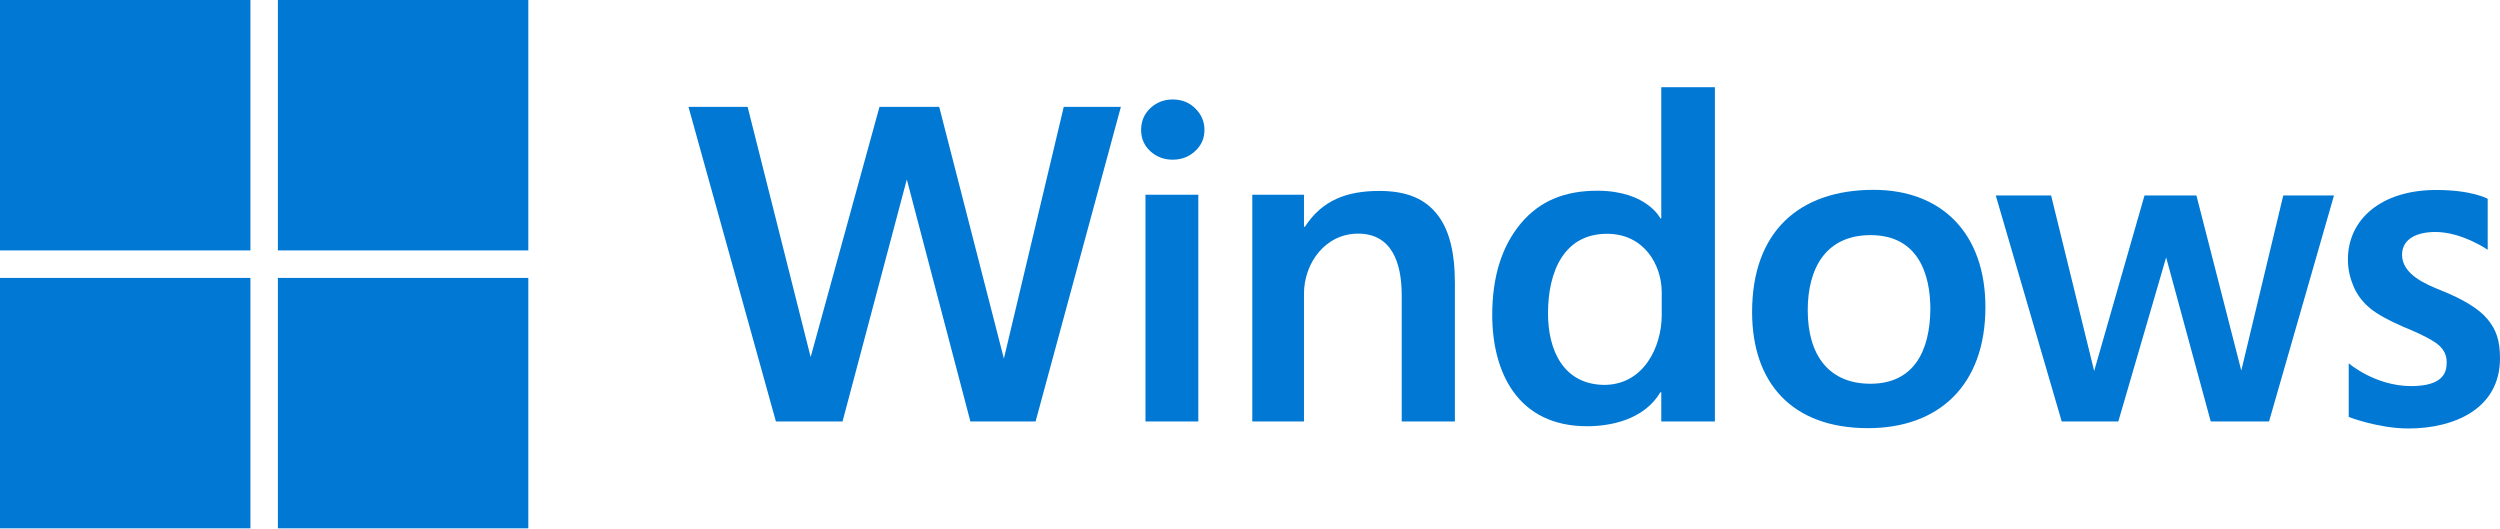
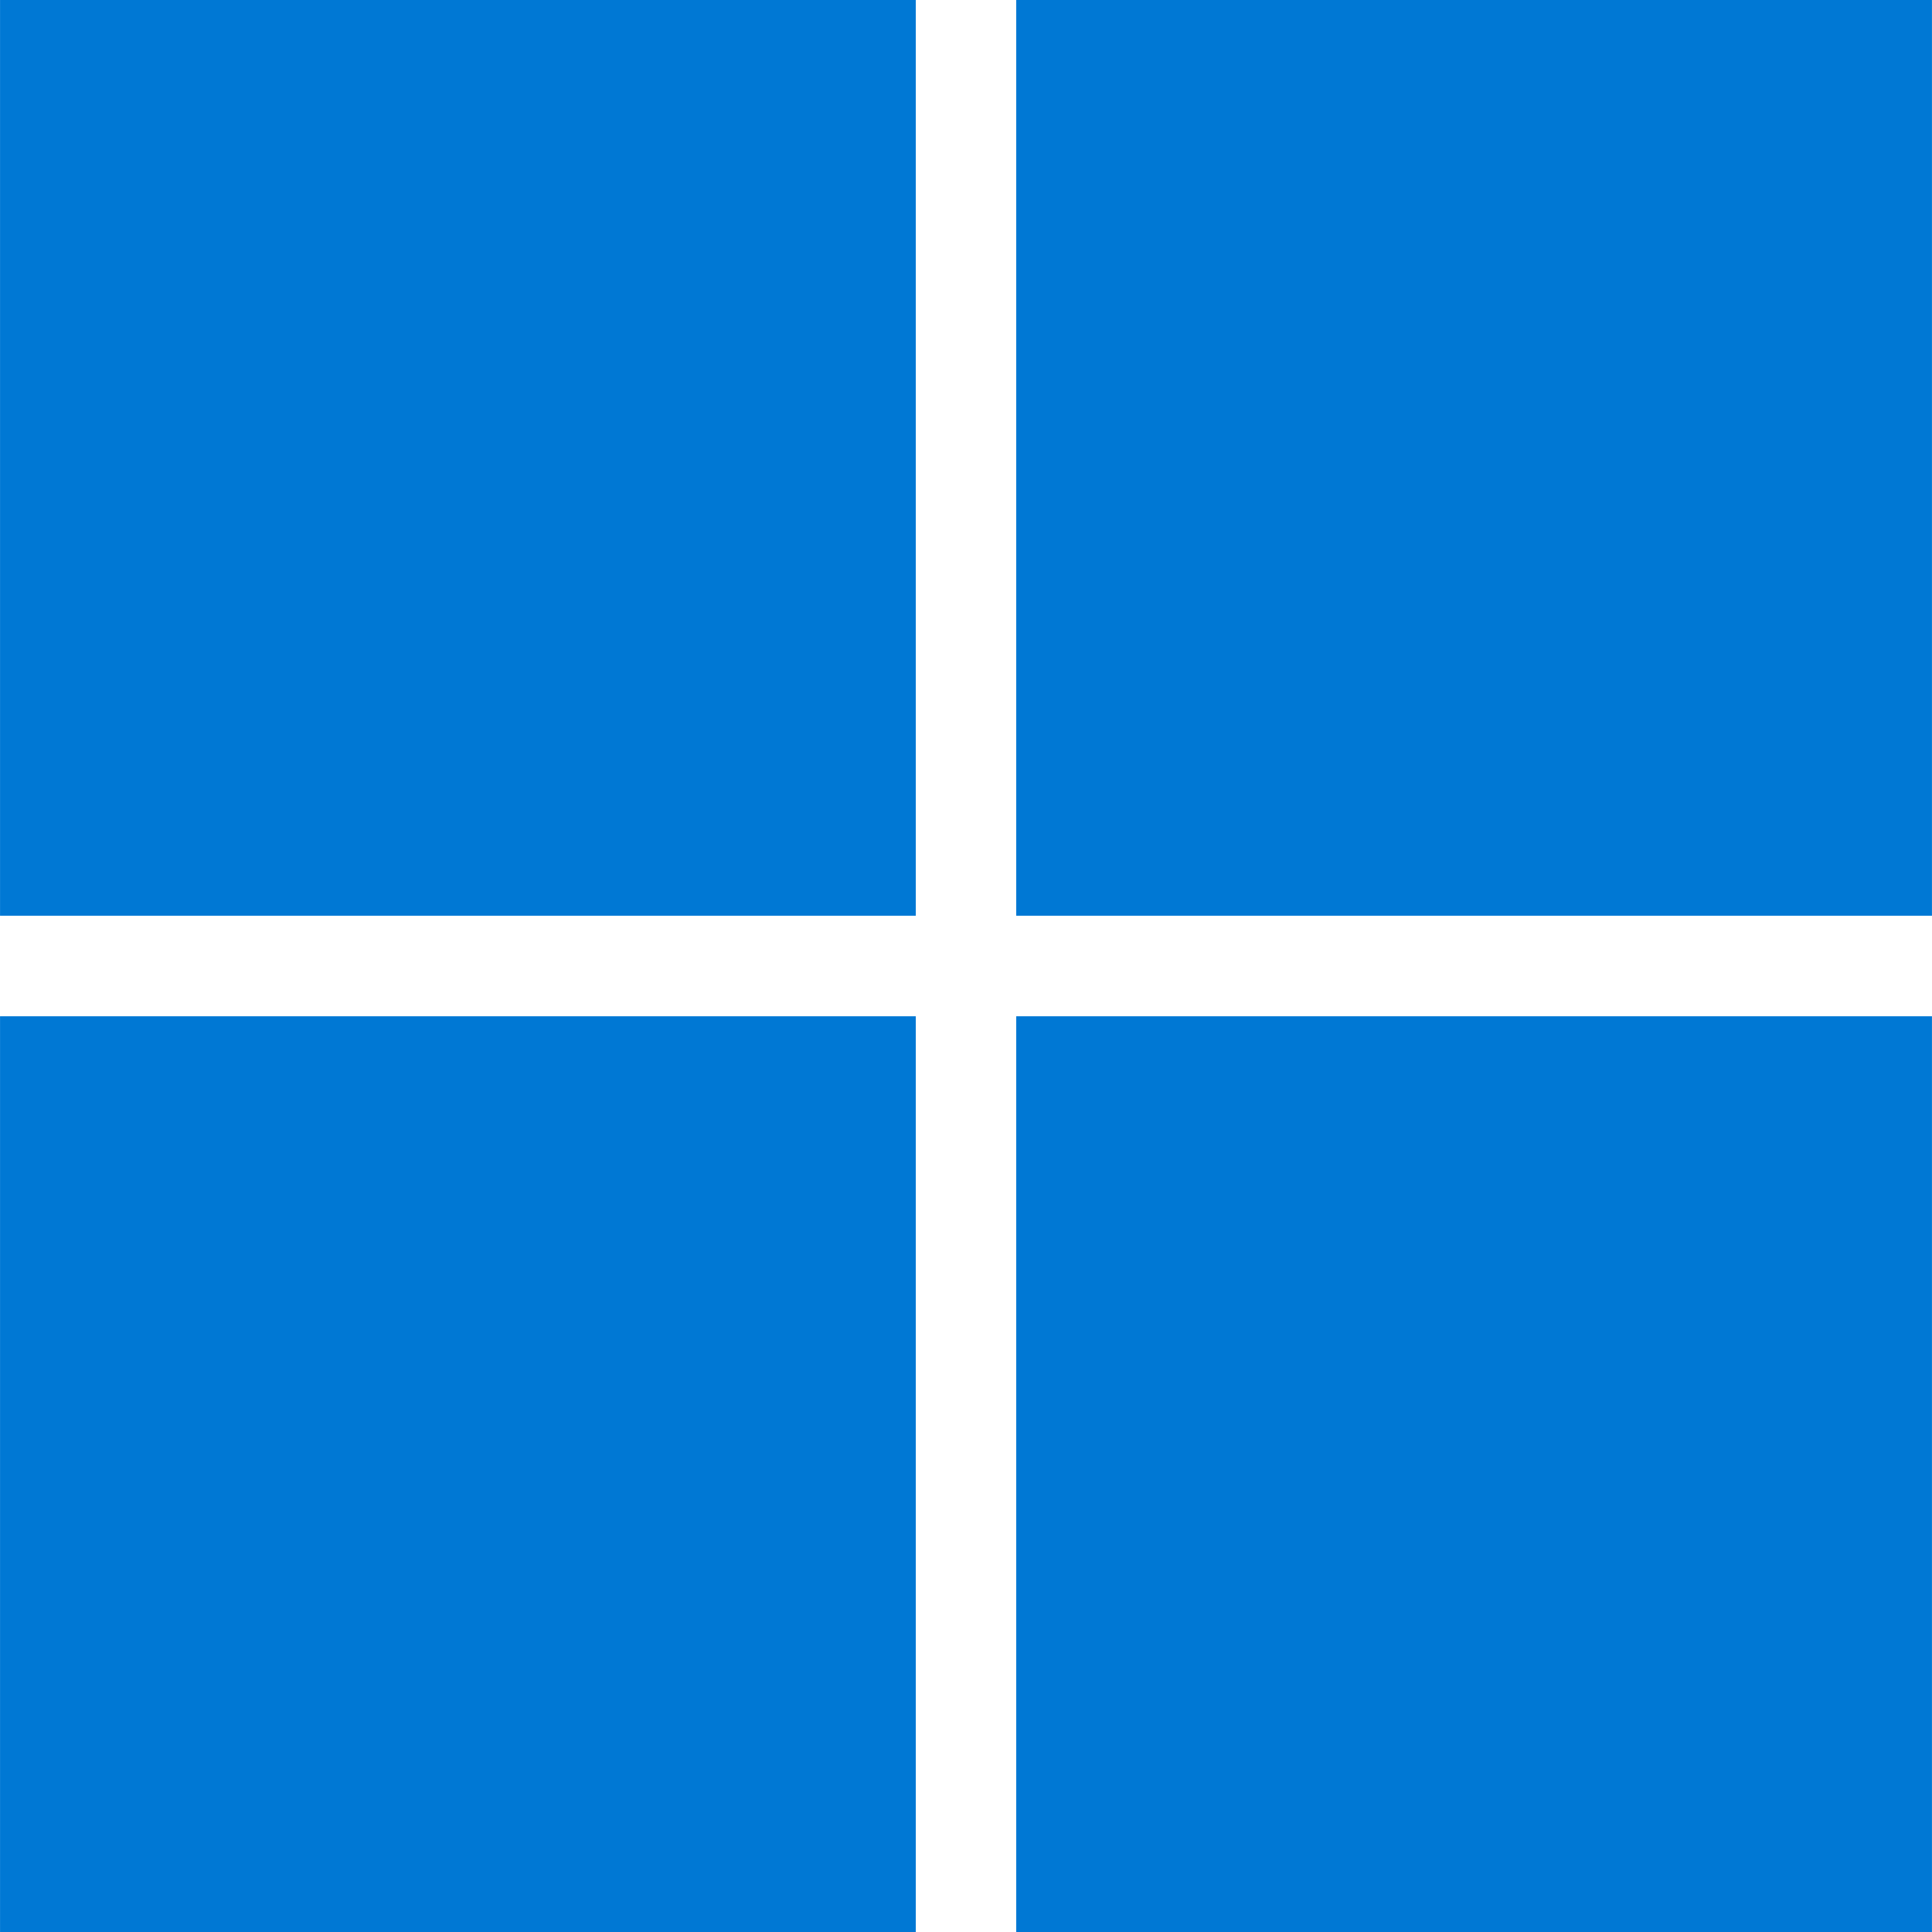
- <svg xmlns="http://www.w3.org/2000/svg" id="svg30" viewBox="0 0 230.665 48.747" version="1.1" height="184.243" width="871.816">
-   <defs id="defs34" />
-   <g transform="translate(1.2207031e-6,-1.1079971e-4)" id="g887">
-     <path style="fill:#0078d4" id="path2" d="M 95.55,38.885 H 89.534 L 83.668,16.557 77.738,38.885 H 71.59 L 63.524,9.863 h 5.456 l 5.816,23.085 6.35,-23.085 h 5.511 l 5.968,23.222 5.524,-23.222 h 5.269 z" />
-     <path style="fill:#0078d4" id="path4" d="m 111.13,11.986 c 0,0.785 -0.289,1.438 -0.867,1.962 -0.564,0.523 -1.253,0.785 -2.065,0.785 -0.812,0 -1.5,-0.262 -2.065,-0.785 -0.564,-0.523 -0.847,-1.177 -0.847,-1.962 0,-0.798 0.282,-1.466 0.847,-2.003 0.578,-0.537 1.266,-0.805 2.065,-0.805 0.84,0 1.535,0.275 2.085,0.826 0.564,0.551 0.847,1.211 0.847,1.982 z m -5.442,26.898 V 17.969 h 4.876 v 20.915 z" />
-     <path style="fill:#0078d4" id="path6" d="M 129.33,38.885 V 27.24 c 0,-3.051 -0.946,-5.683 -4.02,-5.683 -3.058,0 -4.997,2.753 -4.997,5.539 v 11.789 h -4.769 v -20.915 h 4.769 v 2.958 h 0.083 c 1.583,-2.451 3.868,-3.311 6.855,-3.311 2.244,0 3.978,0.552 5.203,1.984 1.239,1.431 1.783,3.606 1.783,6.524 v 12.759 z" />
-     <path style="fill:#0078d4" id="path8" d="m 153.28,38.885 v -2.692 h -0.083 c -1.514,2.546 -4.605,3.134 -6.76,3.134 -6.404,0 -8.754,-4.975 -8.754,-10.269 0,-3.51 0.874,-6.318 2.622,-8.424 1.762,-2.12 4.116,-3.037 7.061,-3.037 4.585,0 5.83,2.551 5.83,2.551 h 0.083 V 8.043 h 4.947 v 30.842 z m 0.041,-11.918 c 0,-2.526 -1.624,-5.397 -5.05,-5.397 -3.92,0 -5.443,3.411 -5.443,7.343 0,3.433 1.438,6.548 5.17,6.6 3.66,0 5.294,-3.489 5.323,-6.373 z" />
-     <path style="fill:#0078d4" id="path10" d="m 183.186,28.335 c 0,7.245 -4.33,11.169 -10.832,11.169 -7.071,0 -10.695,-4.233 -10.695,-10.715 0,-7.416 4.343,-11.273 11.211,-11.273 6.293,0 10.316,4.023 10.316,10.819 z m -5.079,0.165 c 0,-3.223 -1.143,-6.806 -5.505,-6.806 -4.184,0 -5.81,3.114 -5.81,6.93 0,4.146 1.952,6.782 5.78,6.782 4.101,0 5.505,-3.147 5.535,-6.906 z" />
-     <path style="fill:#0078d4" id="path12" d="m 209.356,38.885 h -5.381 l -4.113,-15.137 -4.413,15.137 h -5.223 l -6.085,-20.851 h 5.106 l 3.974,16.199 4.644,-16.199 h 4.789 l 4.141,16.157 3.873,-16.157 h 4.68 z" />
-     <path style="fill:#0078d4" id="path14" d="m 230.665,33.063 c 0,4.657 -4.223,6.471 -8.455,6.471 -2.757,0 -5.502,-1.062 -5.502,-1.062 v -4.953 c 0,0 2.386,2.079 5.719,2.105 2.285,0 3.314,-0.721 3.314,-2.092 0.056,-1.101 -0.614,-1.708 -1.415,-2.163 -0.551,-0.33 -1.411,-0.736 -2.581,-1.218 -1.377,-0.592 -2.402,-1.163 -3.076,-1.714 -0.661,-0.551 -1.156,-1.198 -1.487,-1.941 -0.317,-0.743 -0.55,-1.56 -0.55,-2.551 0,-3.76 3.136,-6.417 8.149,-6.417 3.313,0 4.749,0.812 4.749,0.812 v 4.705 c 0,0 -2.354,-1.627 -4.801,-1.642 -1.753,0 -3.078,0.638 -3.102,2.083 -0.012,1.862 2.267,2.769 3.628,3.32 1.982,0.798 3.433,1.651 4.245,2.628 0.812,0.977 1.165,1.961 1.165,3.628 z" />
-     <rect style="fill:#0078d4" id="rect18" height="23.105" width="23.105" y="4.7302245e-07" x="-1.2207031e-06" />
-     <rect style="fill:#0078d4" id="rect20" height="23.105" width="23.105" y="4.7302245e-07" x="25.64" />
-     <rect style="fill:#0078d4" id="rect22" height="23.105" width="23.105" y="25.642" x="-1.2207031e-06" />
-     <rect style="fill:#0078d4" id="rect24" height="23.105" width="23.105" y="25.642" x="25.64" />
+ <svg xmlns="http://www.w3.org/2000/svg" width="58" height="58" version="1.1" viewBox="0 0 48.745 48.747">
+   <g fill="#0078d4">
+     <rect x="2.2848e-15" y="-0" width="23.105" height="23.105" />
+     <rect x="25.64" y="-0" width="23.105" height="23.105" />
+     <rect x="2.2848e-15" y="25.642" width="23.105" height="23.105" />
+     <rect x="25.64" y="25.642" width="23.105" height="23.105" />
  </g>
</svg>
